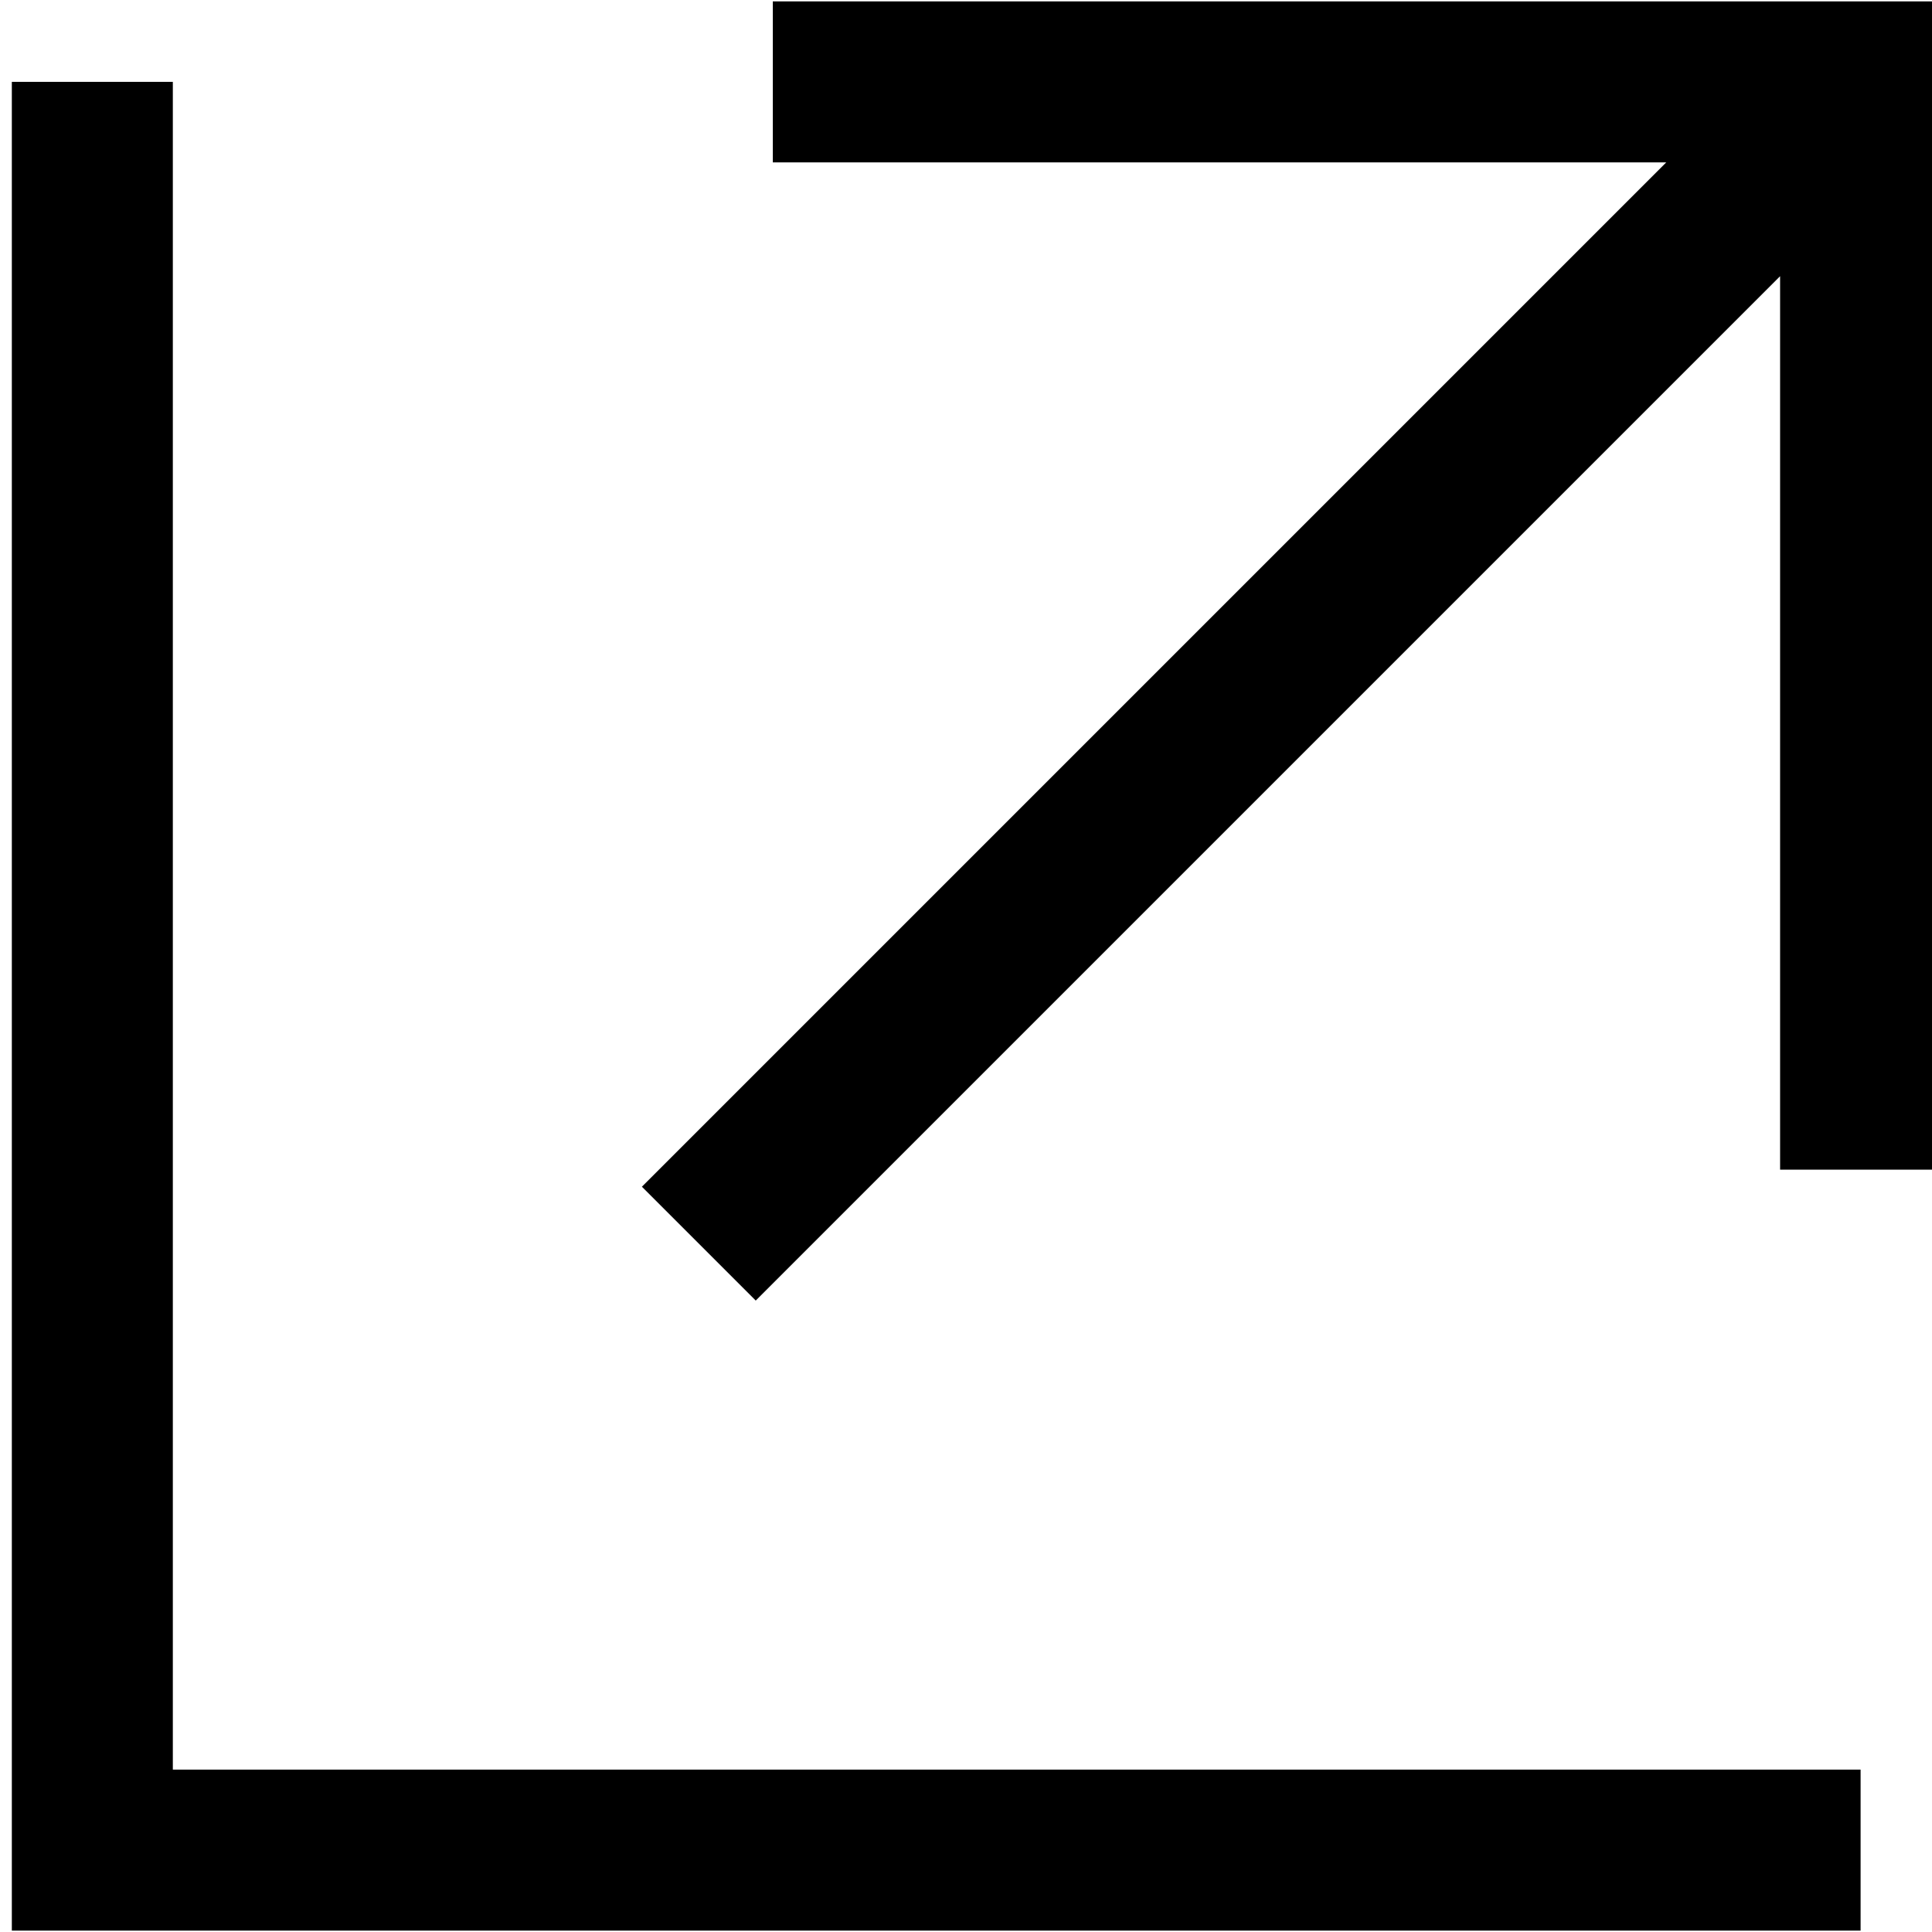
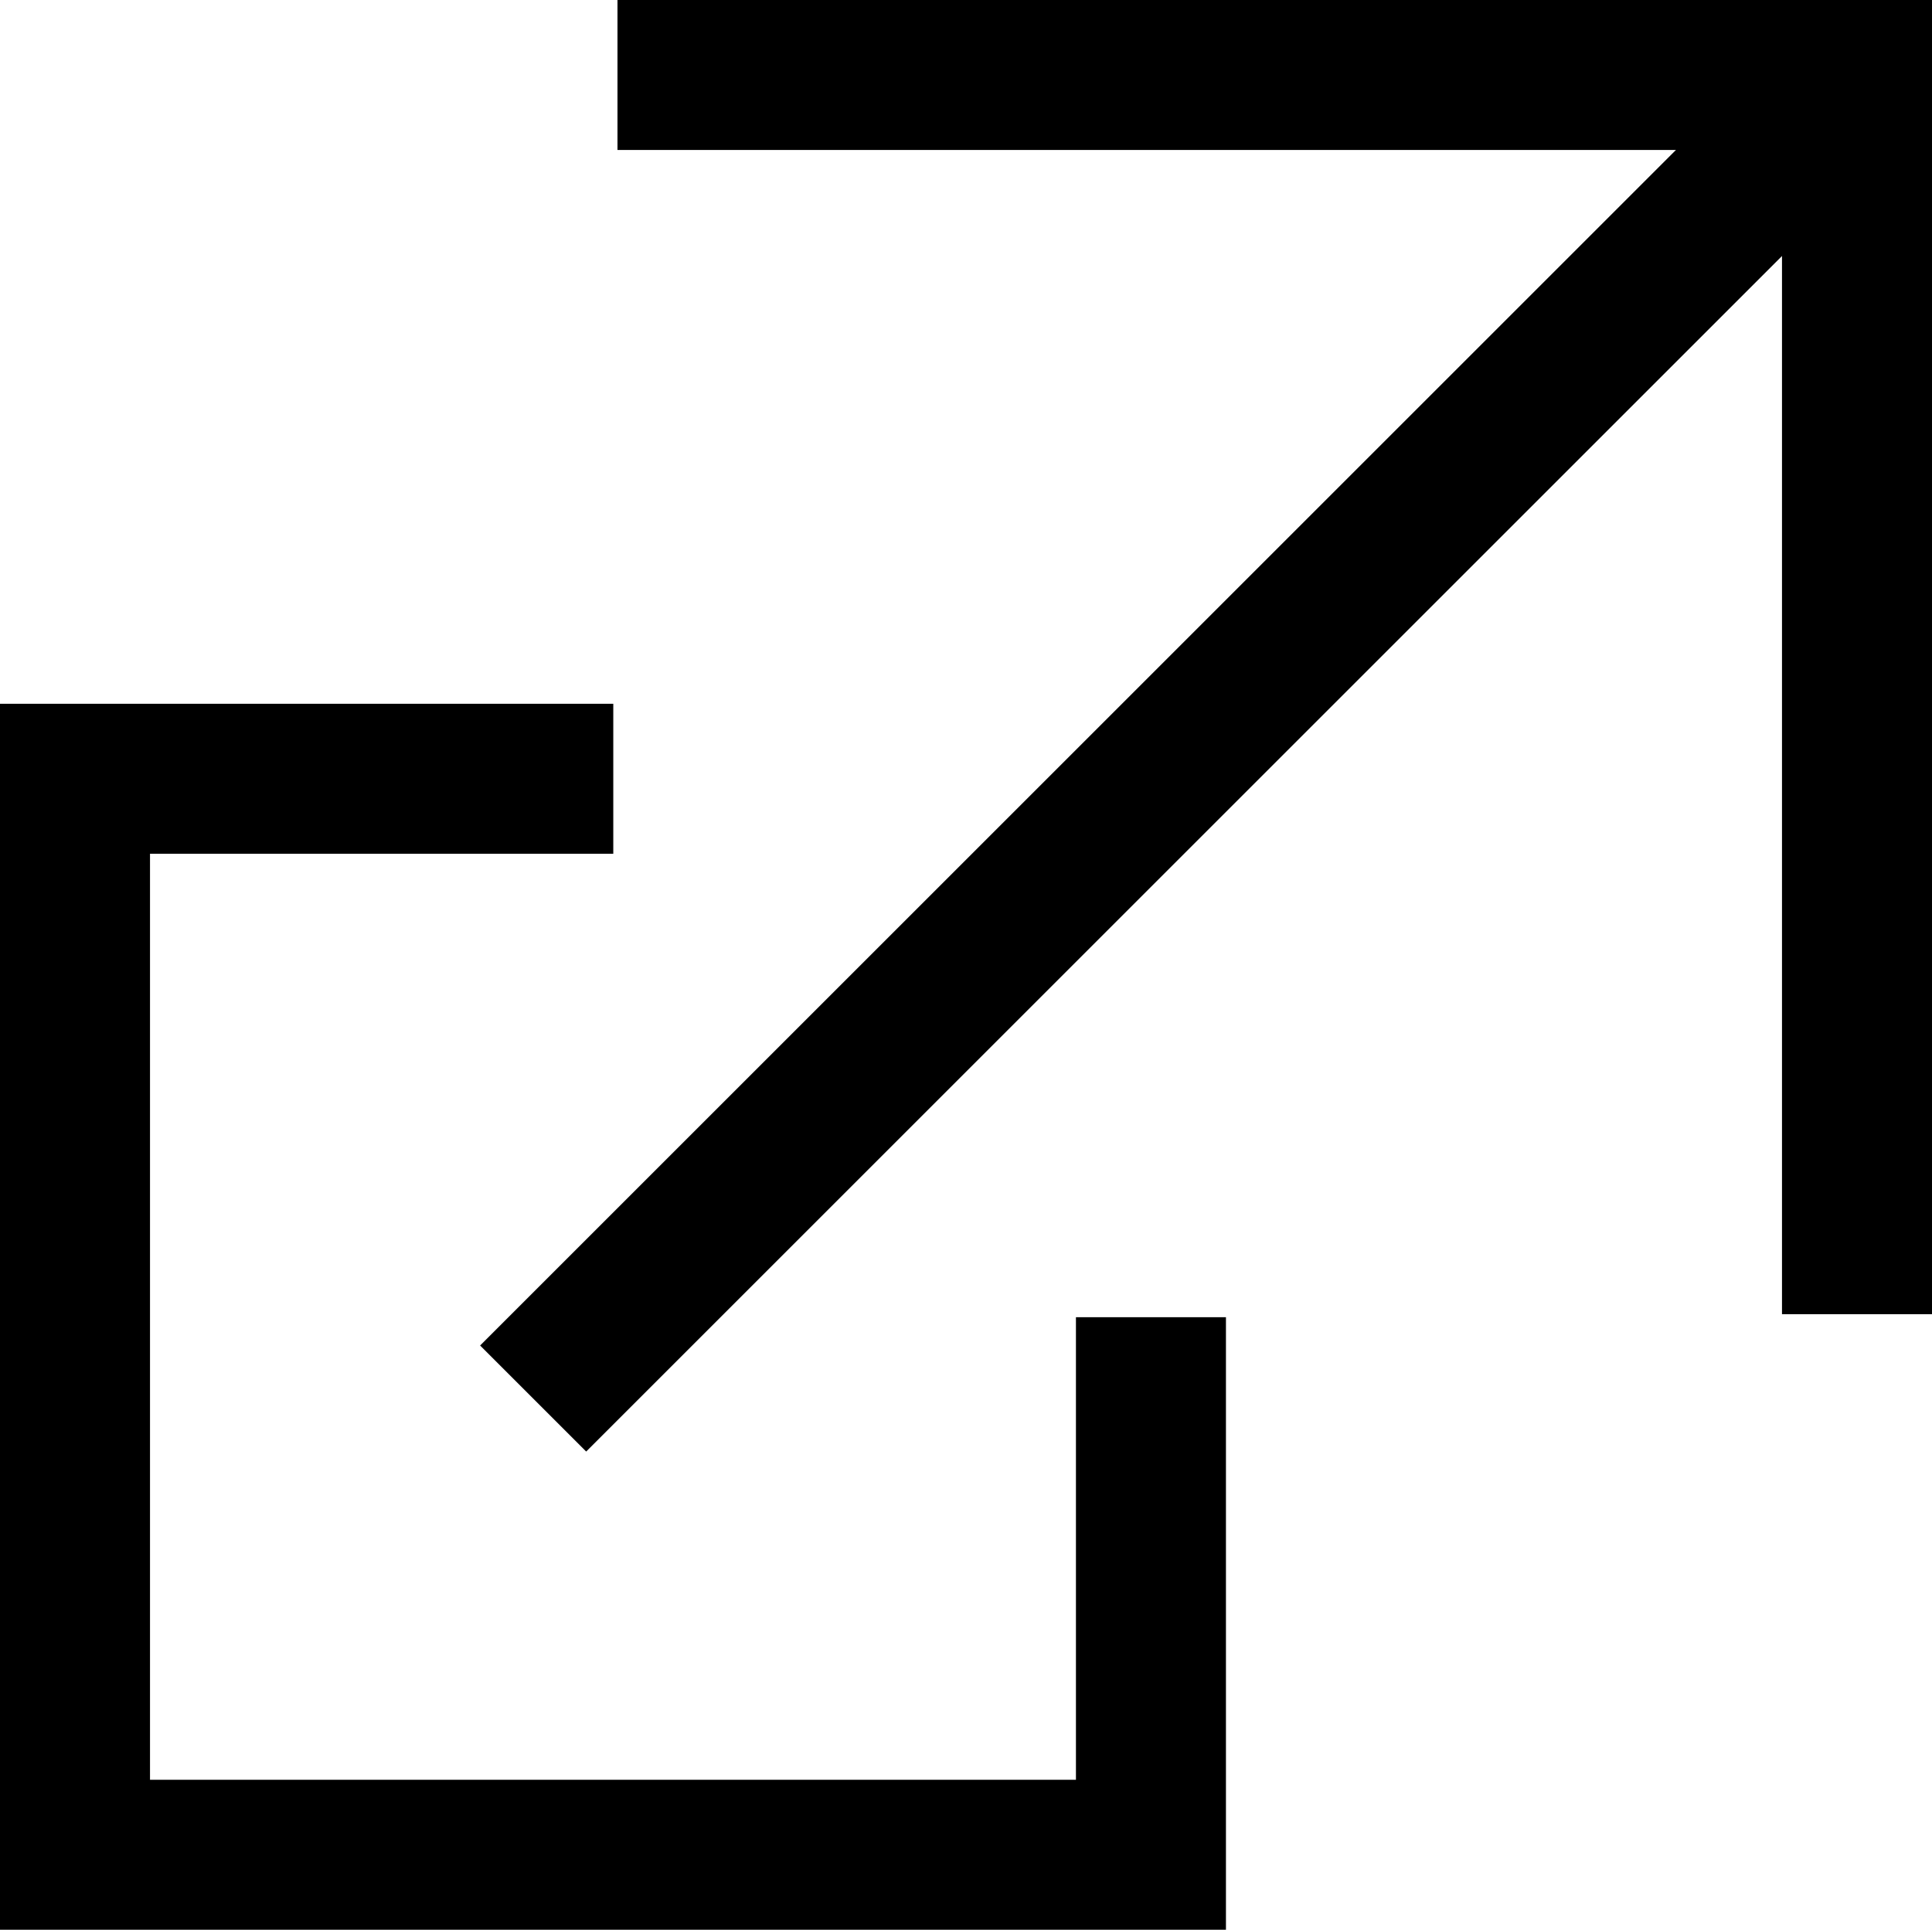
- <svg xmlns="http://www.w3.org/2000/svg" width="24" height="24" viewBox="0 0 24 24">
-   <g stroke="currentColor" stroke-width="2" fill="none" fill-rule="evenodd">
-     <path d="M23.113 22.983H1.147V1.017M9.6 1.017h13.513V14.53M8.681 15.449 23.113 1.017" />
+ <svg xmlns="http://www.w3.org/2000/svg" viewBox="0 0 64.14 64.08" fill="none" fill-rule="evenodd" stroke="currentColor" stroke-width="4.98px">
+   <g id="nuolet-02">
+     <path id="Path_7" data-name="Path 7" d="M20.5,2.49h41.15v41.15" />
+     <line id="Line_2" data-name="Line 2" x1="17.7" y1="46.44" x2="61.65" y2="2.49" />
+   </g>
+   <g id="Rectangle_208" data-name="Rectangle 208">
+     <polyline points="38.21 43.74 38.21 61.59 2.49 61.59 2.49 25.86 20.36 25.86" />
  </g>
</svg>
